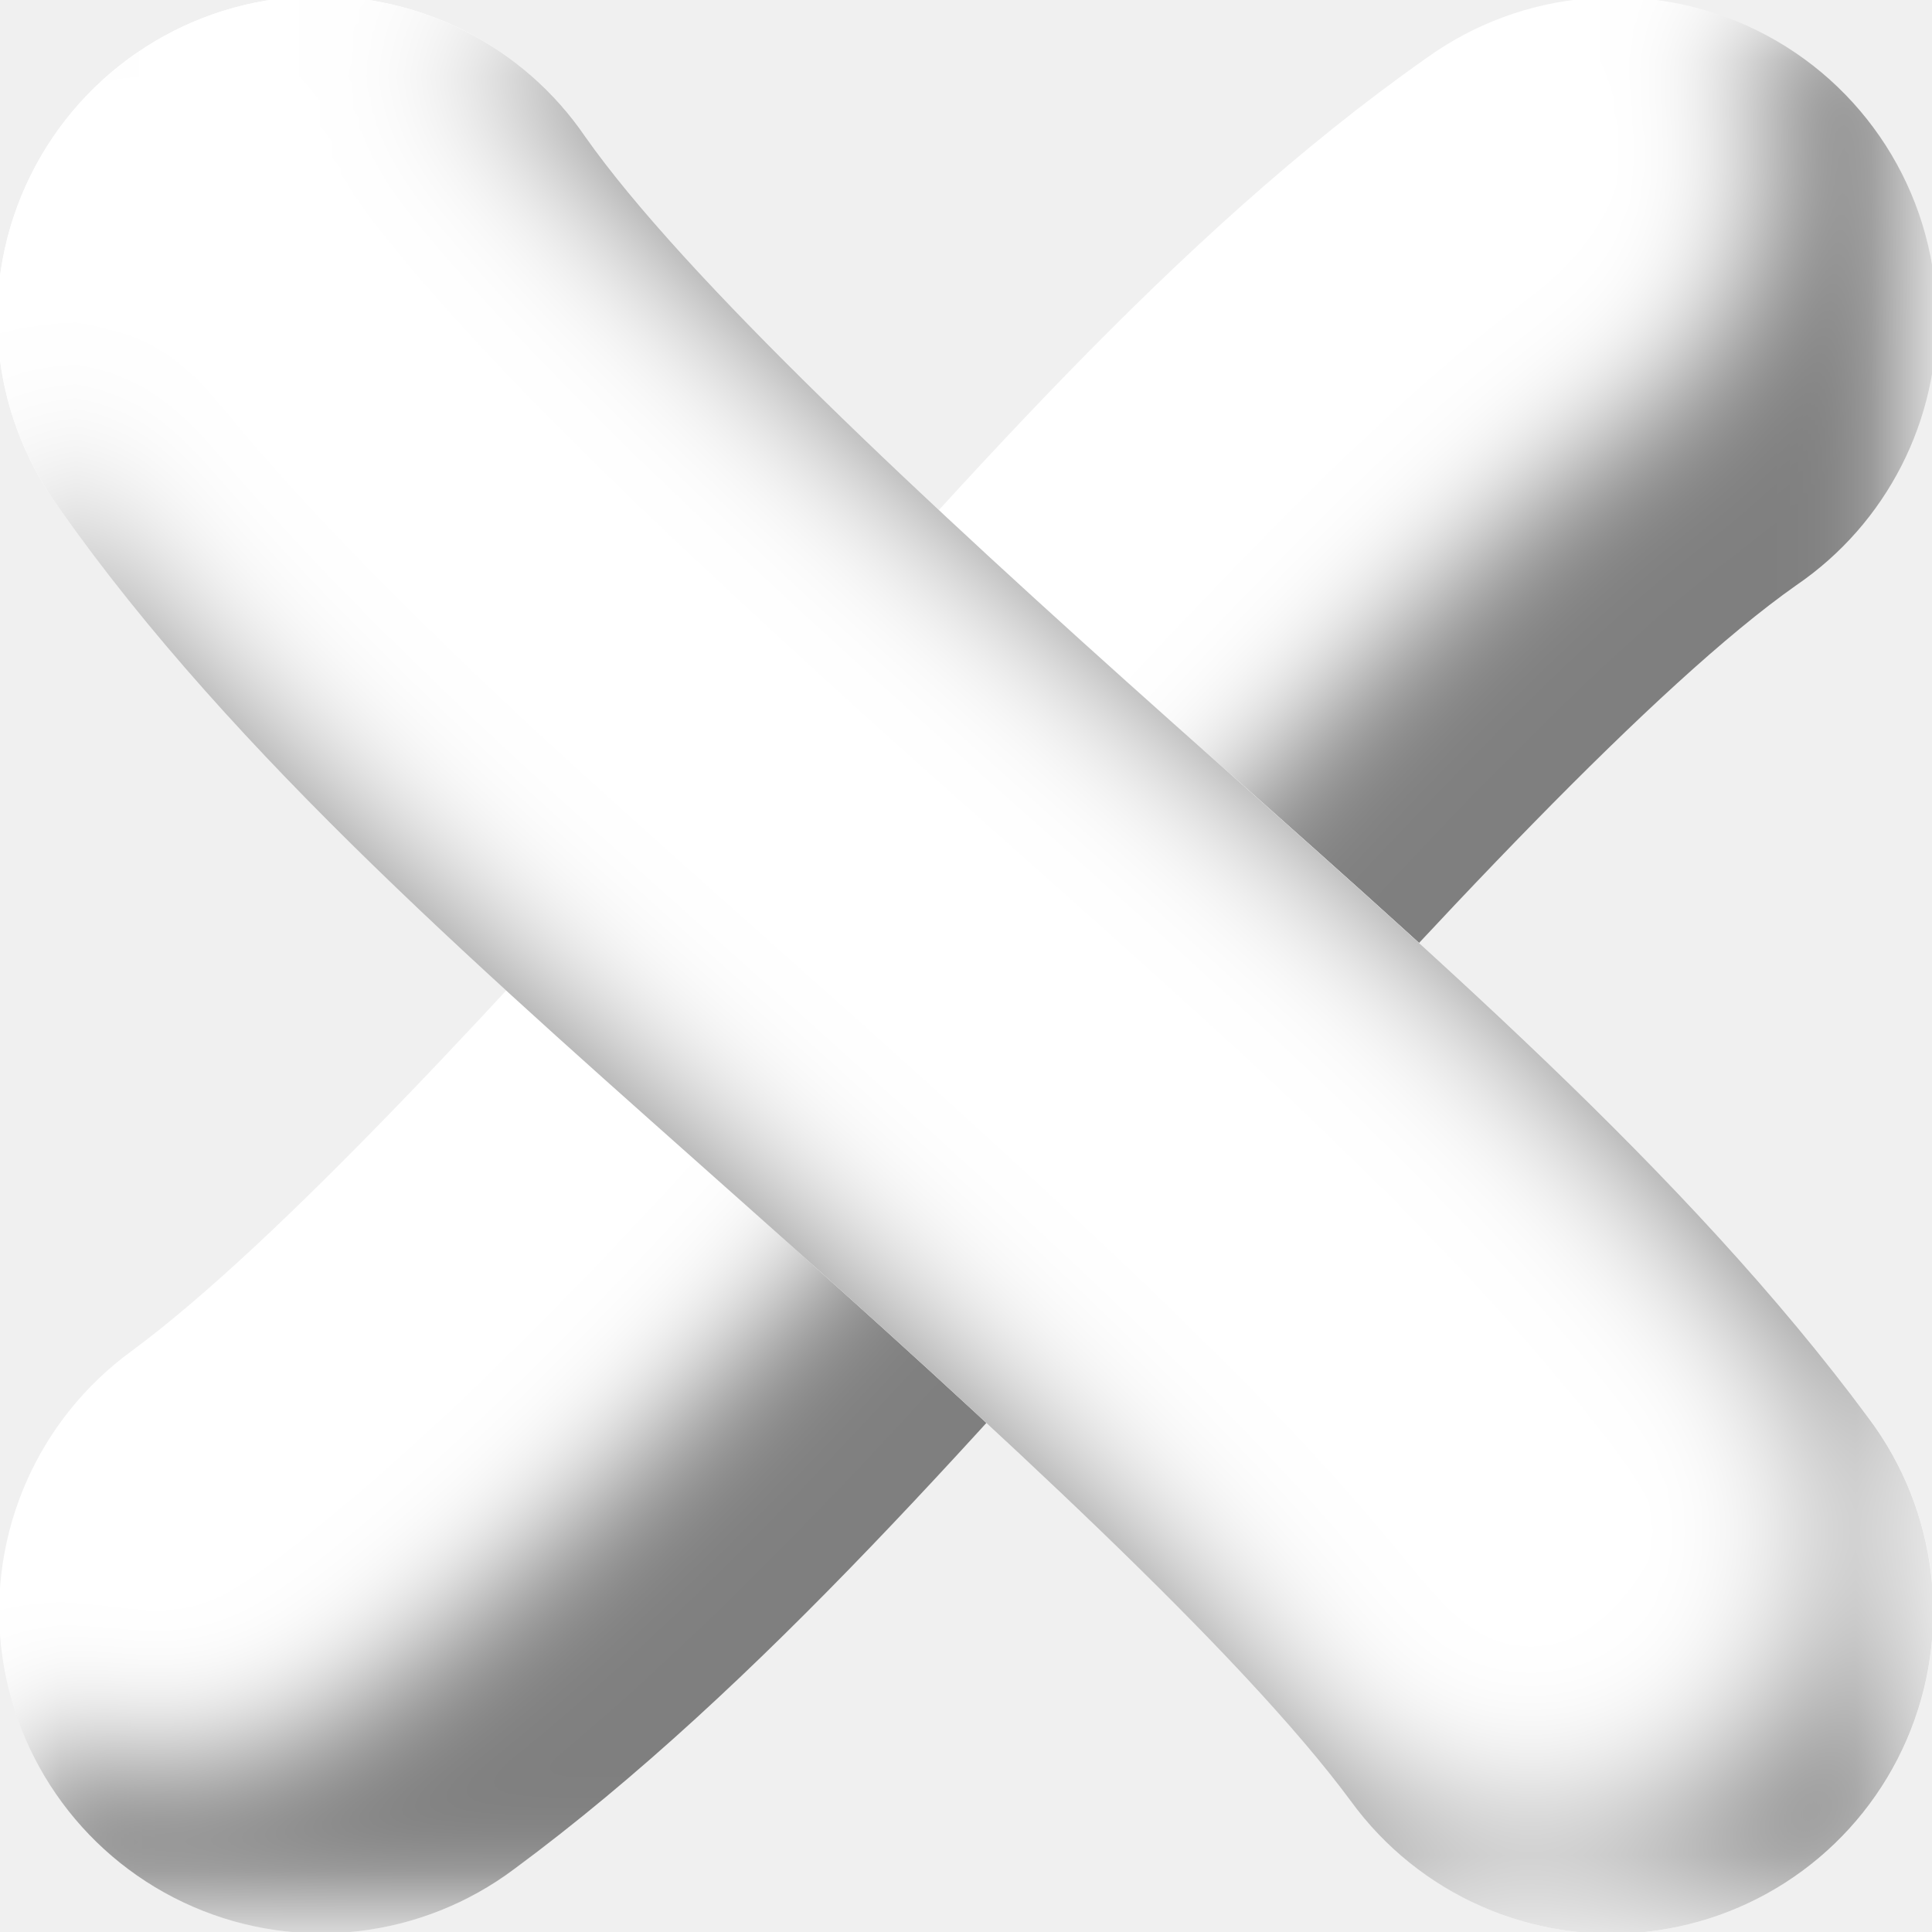
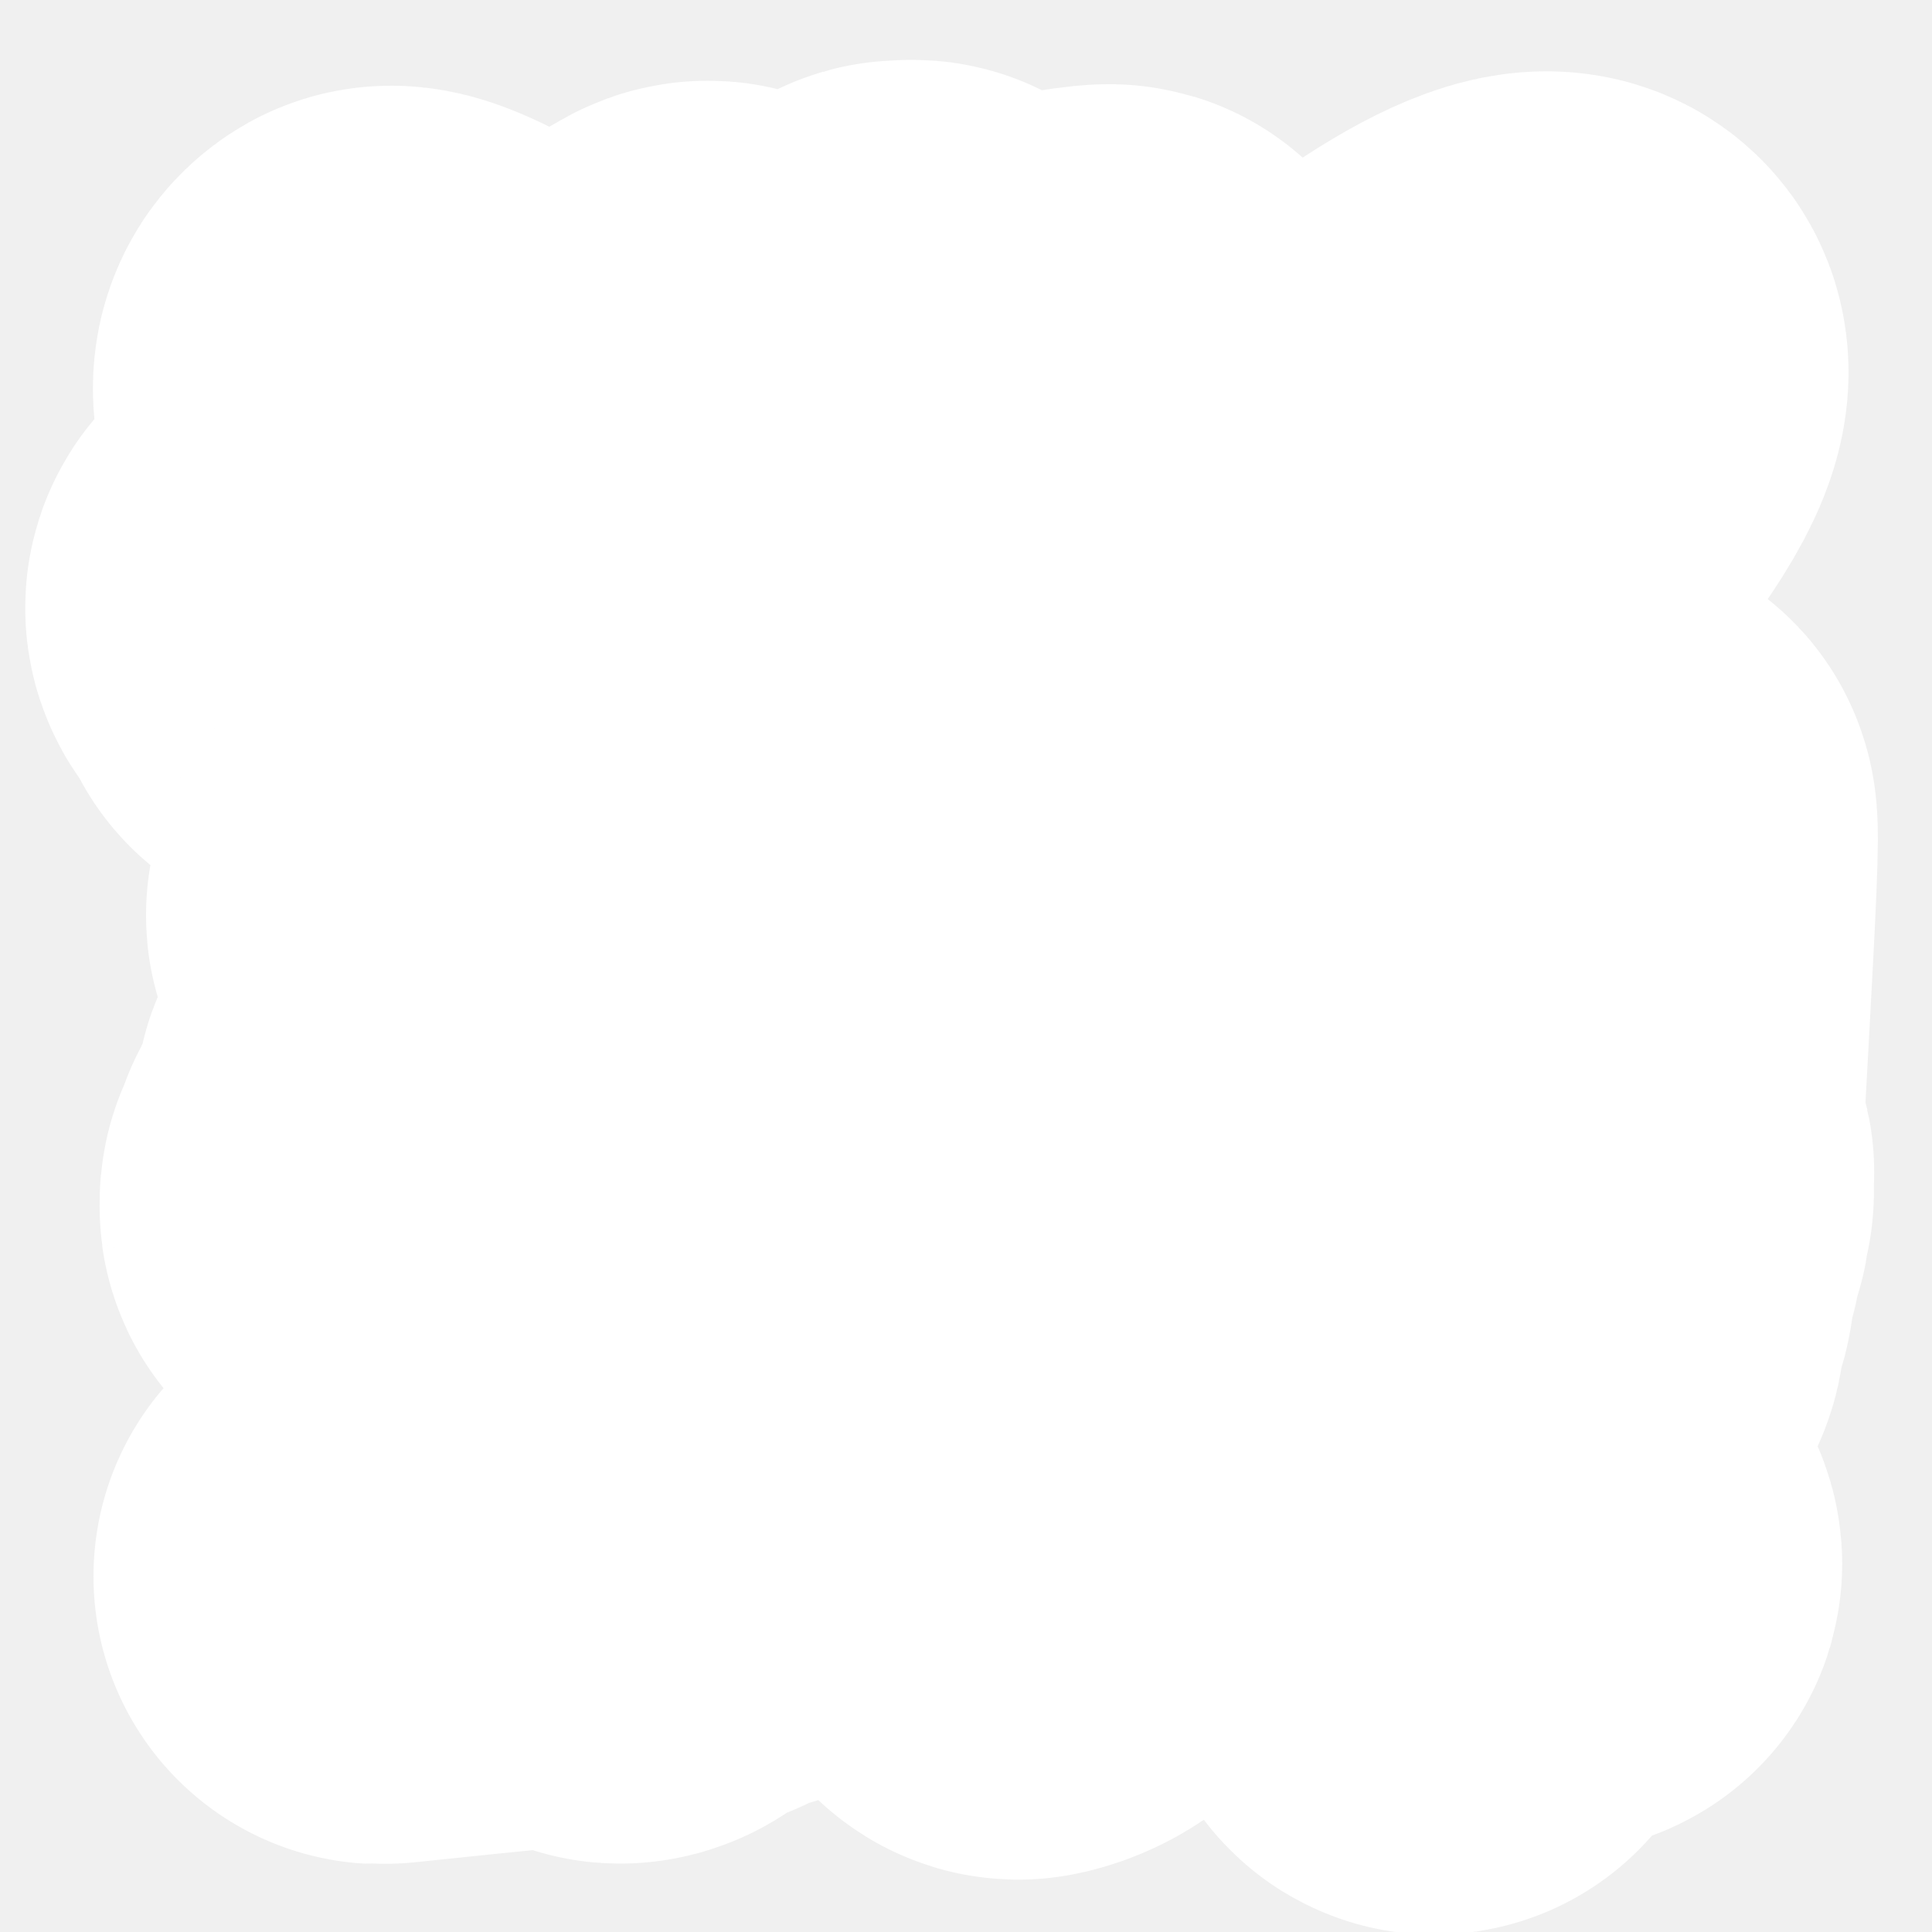
- <svg xmlns="http://www.w3.org/2000/svg" width="24" height="24" viewBox="0 0 24 24" id="svg4877" version="1.1">
+ <svg xmlns="http://www.w3.org/2000/svg" width="28" height="28" viewBox="0 0 28 28" id="svg4877" version="1.1">
  <defs id="defs4879">
-     <filter style="color-interpolation-filters:sRGB" id="filter8151" x="-0.06" width="1.12" y="-0.06" height="1.12">
-       <feGaussianBlur stdDeviation="1" id="feGaussianBlur8153" />
-     </filter>
    <clipPath clipPathUnits="userSpaceOnUse" id="clipPath8159">
      <path style="color:#000000;font-style:normal;font-variant:normal;font-weight:normal;font-stretch:normal;font-size:medium;line-height:normal;font-family:sans-serif;text-indent:0;text-align:start;text-decoration:none;text-decoration-line:none;text-decoration-style:solid;text-decoration-color:#000000;letter-spacing:normal;word-spacing:normal;text-transform:none;direction:ltr;block-progression:tb;writing-mode:lr-tb;baseline-shift:baseline;text-anchor:start;white-space:normal;clip-rule:nonzero;display:inline;overflow:visible;visibility:visible;opacity:1;isolation:auto;mix-blend-mode:normal;color-interpolation:sRGB;color-interpolation-filters:linearRGB;solid-color:#000000;solid-opacity:1;fill:#ff0000;fill-opacity:1;fill-rule:nonzero;stroke:none;stroke-width:8;stroke-linecap:round;stroke-linejoin:round;stroke-miterlimit:4;stroke-dasharray:none;stroke-dashoffset:0;stroke-opacity:1;color-rendering:auto;image-rendering:auto;shape-rendering:auto;text-rendering:auto;enable-background:accumulate" d="m 3.855,1028.316 a 4,4 0 0 0 -3.127,6.348 c 2.188,3.111 5.4,5.874 8.527,8.66 3.127,2.787 6.169,5.576 7.527,7.414 a 4,4 0 1 0 6.434,-4.754 c -2.267,-3.068 -5.522,-5.857 -8.637,-8.633 -3.115,-2.776 -6.09,-5.558 -7.309,-7.291 a 4,4 0 0 0 -3.416,-1.744 z" id="path8161" />
    </clipPath>
-     <filter style="color-interpolation-filters:sRGB" id="filter8184" x="-0.048" width="1.096" y="-0.048" height="1.096">
-       <feGaussianBlur stdDeviation="0.8" id="feGaussianBlur8186" />
-     </filter>
    <clipPath clipPathUnits="userSpaceOnUse" id="clipPath8190">
      <path id="path8192" d="m 24.057,1032.218 a 4,4 0 0 0 -6.348,-3.127 c -3.111,2.188 -5.874,5.4 -8.66,8.527 -2.787,3.127 -5.576,6.169 -7.414,7.527 a 4,4 0 1 0 4.754,6.434 c 3.068,-2.267 5.857,-5.521 8.633,-8.637 2.776,-3.115 5.558,-6.09 7.291,-7.309 a 4,4 0 0 0 1.744,-3.416 z" style="color:#000000;font-style:normal;font-variant:normal;font-weight:normal;font-stretch:normal;font-size:medium;line-height:normal;font-family:sans-serif;text-indent:0;text-align:start;text-decoration:none;text-decoration-line:none;text-decoration-style:solid;text-decoration-color:#000000;letter-spacing:normal;word-spacing:normal;text-transform:none;direction:ltr;block-progression:tb;writing-mode:lr-tb;baseline-shift:baseline;text-anchor:start;white-space:normal;clip-rule:nonzero;display:inline;overflow:visible;visibility:visible;opacity:1;isolation:auto;mix-blend-mode:normal;color-interpolation:sRGB;color-interpolation-filters:linearRGB;solid-color:#000000;solid-opacity:1;fill:#ff0000;fill-opacity:1;fill-rule:nonzero;stroke:none;stroke-width:8;stroke-linecap:round;stroke-linejoin:round;stroke-miterlimit:4;stroke-dasharray:none;stroke-dashoffset:0;stroke-opacity:1;color-rendering:auto;image-rendering:auto;shape-rendering:auto;text-rendering:auto;enable-background:accumulate" />
    </clipPath>
  </defs>
-   <g id="layer1" transform="translate(0,-1028.362)">
-     <path style="color:#000000;font-style:normal;font-variant:normal;font-weight:normal;font-stretch:normal;font-size:medium;line-height:normal;font-family:sans-serif;text-indent:0;text-align:start;text-decoration:none;text-decoration-line:none;text-decoration-style:solid;text-decoration-color:#000000;letter-spacing:normal;word-spacing:normal;text-transform:none;direction:ltr;block-progression:tb;writing-mode:lr-tb;baseline-shift:baseline;text-anchor:start;white-space:normal;clip-rule:nonzero;display:inline;overflow:visible;visibility:visible;opacity:1;isolation:auto;mix-blend-mode:normal;color-interpolation:sRGB;color-interpolation-filters:linearRGB;solid-color:#000000;solid-opacity:1;fill:#ffffff;fill-opacity:1;fill-rule:nonzero;stroke:none;stroke-width:8;stroke-linecap:round;stroke-linejoin:round;stroke-miterlimit:4;stroke-dasharray:none;stroke-dashoffset:0;stroke-opacity:1;color-rendering:auto;image-rendering:auto;shape-rendering:auto;text-rendering:auto;enable-background:accumulate" d="m 24.057,1032.218 a 4,4 0 0 0 -6.348,-3.127 c -3.111,2.188 -5.874,5.4 -8.66,8.527 -2.786,3.127 -5.576,6.169 -7.414,7.527 a 4,4 0 1 0 4.754,6.434 c 3.068,-2.267 5.857,-5.521 8.633,-8.637 2.776,-3.115 5.558,-6.09 7.291,-7.309 a 4,4 0 0 0 1.744,-3.416 z" id="path8093" />
-     <path style="opacity:0.5;fill:#000000;fill-opacity:1;stroke:none;stroke-width:8;stroke-linecap:round;stroke-linejoin:round;stroke-miterlimit:4;stroke-dasharray:none;stroke-opacity:1;filter:url(#filter8184)" d="m -10,1018.362 0,40 40,0 0,-40 -40,0 z m 28.23,7.971 a 4,4 0 0 1 3.826,3.885 4,4 0 0 1 -1.744,3.416 c -1.733,1.219 -4.515,4.193 -7.291,7.309 -2.776,3.115 -5.565,6.37 -8.633,8.637 a 4,4 0 1 1 -4.754,-6.434 c 1.838,-1.358 4.628,-4.4 7.414,-7.527 2.786,-3.127 5.549,-6.34 8.66,-8.527 a 4,4 0 0 1 2.521,-0.758 z" id="rect8165" clip-path="url(#clipPath8190)" />
-     <path id="path8120" d="m 3.855,1028.316 a 4,4 0 0 0 -3.127,6.348 c 2.188,3.111 5.4,5.874 8.527,8.66 3.127,2.787 6.169,5.576 7.527,7.414 a 4,4 0 1 0 6.434,-4.754 c -2.267,-3.068 -5.522,-5.857 -8.637,-8.633 -3.115,-2.776 -6.09,-5.558 -7.309,-7.291 a 4,4 0 0 0 -3.416,-1.744 z" style="color:#000000;font-style:normal;font-variant:normal;font-weight:normal;font-stretch:normal;font-size:medium;line-height:normal;font-family:sans-serif;text-indent:0;text-align:start;text-decoration:none;text-decoration-line:none;text-decoration-style:solid;text-decoration-color:#000000;letter-spacing:normal;word-spacing:normal;text-transform:none;direction:ltr;block-progression:tb;writing-mode:lr-tb;baseline-shift:baseline;text-anchor:start;white-space:normal;clip-rule:nonzero;display:inline;overflow:visible;visibility:visible;opacity:1;isolation:auto;mix-blend-mode:normal;color-interpolation:sRGB;color-interpolation-filters:linearRGB;solid-color:#000000;solid-opacity:1;fill:#ffffff;fill-opacity:1;fill-rule:nonzero;stroke:none;stroke-width:8;stroke-linecap:round;stroke-linejoin:round;stroke-miterlimit:4;stroke-dasharray:none;stroke-dashoffset:0;stroke-opacity:1;color-rendering:auto;image-rendering:auto;shape-rendering:auto;text-rendering:auto;enable-background:accumulate" />
-     <path id="path8194" d="m 3.856,1028.316 a 4,4 0 0 0 -3.127,6.348 c 2.188,3.111 5.4,5.874 8.527,8.66 3.127,2.787 6.169,5.576 7.527,7.414 a 4,4 0 1 0 6.434,-4.754 c -2.267,-3.068 -5.521,-5.857 -8.637,-8.633 -3.115,-2.776 -6.09,-5.558 -7.309,-7.291 a 4,4 0 0 0 -3.416,-1.744 z" style="color:#000000;font-style:normal;font-variant:normal;font-weight:normal;font-stretch:normal;font-size:medium;line-height:normal;font-family:sans-serif;text-indent:0;text-align:start;text-decoration:none;text-decoration-line:none;text-decoration-style:solid;text-decoration-color:#000000;letter-spacing:normal;word-spacing:normal;text-transform:none;direction:ltr;block-progression:tb;writing-mode:lr-tb;baseline-shift:baseline;text-anchor:start;white-space:normal;clip-rule:nonzero;display:inline;overflow:visible;visibility:visible;opacity:1;isolation:auto;mix-blend-mode:normal;color-interpolation:sRGB;color-interpolation-filters:linearRGB;solid-color:#000000;solid-opacity:1;fill:#ffffff;fill-opacity:1;fill-rule:nonzero;stroke:none;stroke-width:8;stroke-linecap:round;stroke-linejoin:round;stroke-miterlimit:4;stroke-dasharray:none;stroke-dashoffset:0;stroke-opacity:1;color-rendering:auto;image-rendering:auto;shape-rendering:auto;text-rendering:auto;enable-background:accumulate" />
-     <path style="opacity:0.5;fill:#000000;fill-opacity:1;stroke:none;stroke-width:8;stroke-linecap:round;stroke-linejoin:round;stroke-miterlimit:4;stroke-dasharray:none;stroke-opacity:1;filter:url(#filter8151)" d="m -9,1019.362 0,40 40,0 0,-40 -40,0 z m 11.855,7.955 a 4,4 0 0 1 3.416,1.744 c 1.219,1.733 4.193,4.515 7.309,7.291 3.115,2.776 6.37,5.564 8.637,8.633 a 4,4 0 1 1 -6.434,4.754 c -1.358,-1.838 -4.4,-4.628 -7.527,-7.414 -3.127,-2.787 -6.34,-5.549 -8.527,-8.66 a 4,4 0 0 1 3.127,-6.348 z" id="rect8126" clip-path="url(#clipPath8159)" />
+   <g id="layer1" transform="translate(0,-1024.362)">
+     <path style="opacity:1;fill:#ffffff;fill-opacity:1;stroke:#ffffff;stroke-width:8.342;stroke-linecap:round;stroke-linejoin:round;stroke-miterlimit:4;stroke-dasharray:none;stroke-opacity:1" d="m 4.834,1033.682 c 0.183,-0.162 -0.455,-0.431 -0.26,-0.573 0.119,-0.087 0.189,-0.233 0.313,-0.313 0.125,-0.08 0.286,-0.087 0.417,-0.156 0.426,-0.226 0.54,-0.405 0.938,-0.678 0.494,-0.338 -1.157,-1.852 -0.613,-2.178 0.215,-0.129 2.221,1.208 2.438,1.083 0.236,-0.136 0.488,-0.24 0.73,-0.365 0.228,-0.118 0.453,-0.24 0.678,-0.365 0.245,-0.136 0.487,-0.278 0.73,-0.417 0.243,-0.139 0.283,0.626 0.542,0.52 7.507,3.315 2.525,0.875 0.678,-0.156 0.195,-0.057 0.38,-0.147 0.574,-0.209 8.255,4.999 1.041,0.317 0.574,-0.156 0.126,-0.042 0.251,-0.088 0.365,-0.156 0.281,-0.169 0.056,-0.156 0.209,-0.156 0.035,0 0.073,-0.016 0.104,0 0.016,0.01 0,0.035 0,0.052 l 0,0.104 c 0,0.307 0.013,-0.221 -0.104,0.365 -0.017,0.085 0.017,0.175 0,0.261 -0.018,0.092 2.988,-0.516 2.958,-0.427 -0.057,0.172 -2.989,0.095 -3.031,0.271 -0.139,0.585 -0.048,0.621 -0.313,1.199 -0.101,0.22 -0.24,0.419 -0.365,0.626 -0.38,0.626 -0.695,1.103 -1.095,1.72 -0.191,0.295 -0.389,0.587 -0.574,0.886 -0.18,0.292 -0.329,0.603 -0.521,0.886 -0.361,0.533 -0.752,0.904 -1.147,1.408 -0.2,0.254 -2.552,0.598 -2.761,0.845 -0.175,0.206 1.791,0.307 1.614,0.511 -0.508,0.585 -0.854,1.286 -1.356,1.877 -0.127,0.15 -0.325,0.244 -0.417,0.417 -0.057,0.107 0.026,0.246 0,0.365 -0.011,0.048 -0.079,0.062 -0.104,0.104 -0.028,0.047 -0.039,0.103 -0.052,0.156 -0.004,0.017 0.01,0.037 0,0.052 -0.035,0.035 -0.07,0.069 -0.104,0.104 0,0.017 0.008,0.037 0,0.052 -0.011,0.022 -0.046,0.028 -0.052,0.052 -0.013,0.051 0.023,0.11 0,0.156 -0.017,0.035 -0.077,0.025 -0.104,0.052 -0.012,0.013 0.005,0.036 0,0.052 -0.012,0.037 -0.04,0.068 -0.052,0.104 -0.005,0.017 0.008,0.037 0,0.052 -0.011,0.022 -0.041,0.03 -0.052,0.052 -0.008,0.016 0,0.035 0,0.052 0,0.018 -0.012,0.04 0,0.052 0.026,0.027 0.111,-0.029 0.156,-0.052 0.07,-0.035 0.139,-0.069 0.209,-0.104 0.276,-0.138 0.891,-0.44 1.095,-0.574 0.239,-0.156 0.453,-0.346 0.678,-0.521 1.279,-0.995 0.156,-0.181 1.668,-1.147 0.317,-0.202 0.614,-0.436 0.938,-0.626 0.389,-0.228 0.812,-0.395 1.199,-0.626 0.344,-0.205 0.654,-0.462 0.991,-0.678 0.341,-0.219 0.699,-0.411 1.043,-0.626 0.352,-0.22 0.695,-0.452 1.043,-0.678 0.348,-0.226 0.704,-0.439 1.043,-0.678 0.304,-0.214 0.59,-0.453 0.886,-0.678 0.277,-0.21 0.571,-0.399 0.834,-0.626 0.866,-2.807 7.878,-7.325 4.116,-2.687 -1.199,1.669 -3.137,2.906 -4.533,4.617 -0.273,0.335 -0.556,0.66 -0.834,0.991 -0.278,0.33 -0.582,0.64 -0.834,0.991 -0.236,0.329 -0.417,0.695 -0.626,1.043 -0.226,0.348 -0.435,0.707 -0.678,1.043 -0.21,0.29 -0.457,0.552 -0.678,0.834 -0.214,0.274 -0.399,0.571 -0.626,0.834 -0.209,0.242 -0.471,0.434 -0.678,0.678 -0.177,0.21 -0.309,0.455 -0.469,0.678 -0.152,0.212 -0.305,0.423 -0.469,0.626 -0.132,0.163 -0.296,0.298 -0.417,0.469 -0.09,0.127 -0.111,0.296 -0.209,0.417 -0.049,0.061 -0.165,0.039 -0.209,0.104 -0.039,0.057 0.011,0.14 0,0.208 -0.006,0.038 -0.04,0.068 -0.052,0.104 -0.005,0.017 0.016,0.044 0,0.052 -0.031,0.016 -0.073,-0.016 -0.104,0 -0.016,0.01 0.008,0.037 0,0.052 -0.011,0.022 -0.041,0.03 -0.052,0.052 -0.008,0.016 0.008,0.037 0,0.052 -0.011,0.022 -0.038,0.032 -0.052,0.052 -0.022,0.032 -0.031,0.072 -0.052,0.104 -0.051,0.077 -0.157,0.132 -0.209,0.208 -0.01,0.014 0.005,0.036 0,0.052 -0.012,0.037 -0.035,0.069 -0.052,0.104 -0.017,0.035 -0.028,0.074 -0.052,0.104 -0.046,0.058 -0.12,0.092 -0.156,0.156 -0.036,0.063 -0.029,0.141 -0.052,0.209 -0.03,0.089 -0.066,0.175 -0.104,0.261 -0.032,0.071 -0.077,0.136 -0.104,0.208 -0.025,0.067 -0.02,0.144 -0.052,0.209 -0.022,0.044 -0.06,0.083 -0.104,0.104 -0.031,0.016 -0.104,0.035 -0.104,0 0,-0.049 0.07,-0.069 0.104,-0.104 0.017,-0.018 0.039,-0.032 0.052,-0.052 0.022,-0.033 0.025,-0.077 0.052,-0.104 0.097,-0.097 0.153,-0.024 0.209,-0.052 0.213,-0.107 -4.356,0.403 -3.802,0.333 0.069,-0.01 4.204,-0.42 4.271,-0.438 0.075,-0.019 0.138,-0.073 0.209,-0.104 0.086,-0.038 0.172,-0.075 0.261,-0.104 0.12,-0.04 0.245,-0.064 0.365,-0.104 0.141,-0.047 0.276,-0.112 0.417,-0.156 0.189,-0.06 0.385,-0.096 0.574,-0.156 0.194,-0.062 0.377,-0.157 0.574,-0.208 0.205,-0.053 0.418,-0.066 0.626,-0.104 1.279,-0.237 0.292,-0.066 1.616,-0.365 0.259,-0.058 0.023,2.029 0.282,1.969 1.184,-0.276 0.894,-2.261 2.116,-2.594 0.727,-0.198 1.061,-0.205 1.773,-0.469 0.398,-0.148 1.336,-0.592 1.721,-0.834 0.221,-0.139 0.416,-0.314 0.626,-0.469 0.598,-0.442 0.525,-0.347 1.043,-0.834 0.143,-0.135 0.821,-5.801 0.98,-5.917 0.107,-0.078 -0.291,5.437 -0.198,5.344 0.049,-0.049 -0.031,-0.146 0,-0.209 0.016,-0.031 0.073,0.016 0.104,0 0.016,-0.01 -0.012,-0.04 0,-0.052 0.012,-0.013 0.04,0.013 0.052,0 0.012,-0.013 -0.017,-0.052 0,-0.052 0.017,0 0,0.035 0,0.052 l 0,0.052 c 0,0.044 0.009,0.181 0,0.209 -0.008,0.023 -0.044,0.029 -0.052,0.052 -0.022,0.066 0.031,0.146 0,0.209 -0.022,0.044 -0.092,0.057 -0.104,0.104 -0.025,0.101 0.02,0.211 0,0.313 -0.015,0.076 -0.087,0.133 -0.104,0.208 -0.019,0.085 0.01,0.174 0,0.261 -0.044,0.395 -0.066,0.017 -0.156,0.469 -0.017,0.085 0.019,0.176 0,0.261 -0.017,0.076 -0.073,0.138 -0.104,0.209 -0.038,0.085 -0.062,0.177 -0.104,0.261 -0.045,0.091 -0.117,0.167 -0.156,0.261 -0.147,0.352 -0.07,0.412 -0.209,0.782 -0.055,0.146 -0.154,0.272 -0.209,0.417 -0.05,0.134 -0.064,0.28 -0.104,0.417 -0.047,0.158 0.89,0.999 0.844,1.157 -0.013,0.043 -1.173,0.03 -1.209,0.094 -0.03,0.055 -0.119,0.054 -0.156,0.104 -0.021,0.027 0.008,0.071 0,0.104 -0.009,0.037 -0.04,0.067 -0.052,0.104 -0.026,0.078 0.052,0.052 0,0.157 -0.044,0.088 -0.165,0.121 -0.209,0.208 -0.016,0.031 0.016,0.073 0,0.104 -0.022,0.044 -0.082,0.06 -0.104,0.104 -0.031,0.062 0.043,0.154 0,0.208 -0.054,0.068 -0.327,-0.833 -0.396,-0.781" id="path10209" />
  </g>
</svg>
